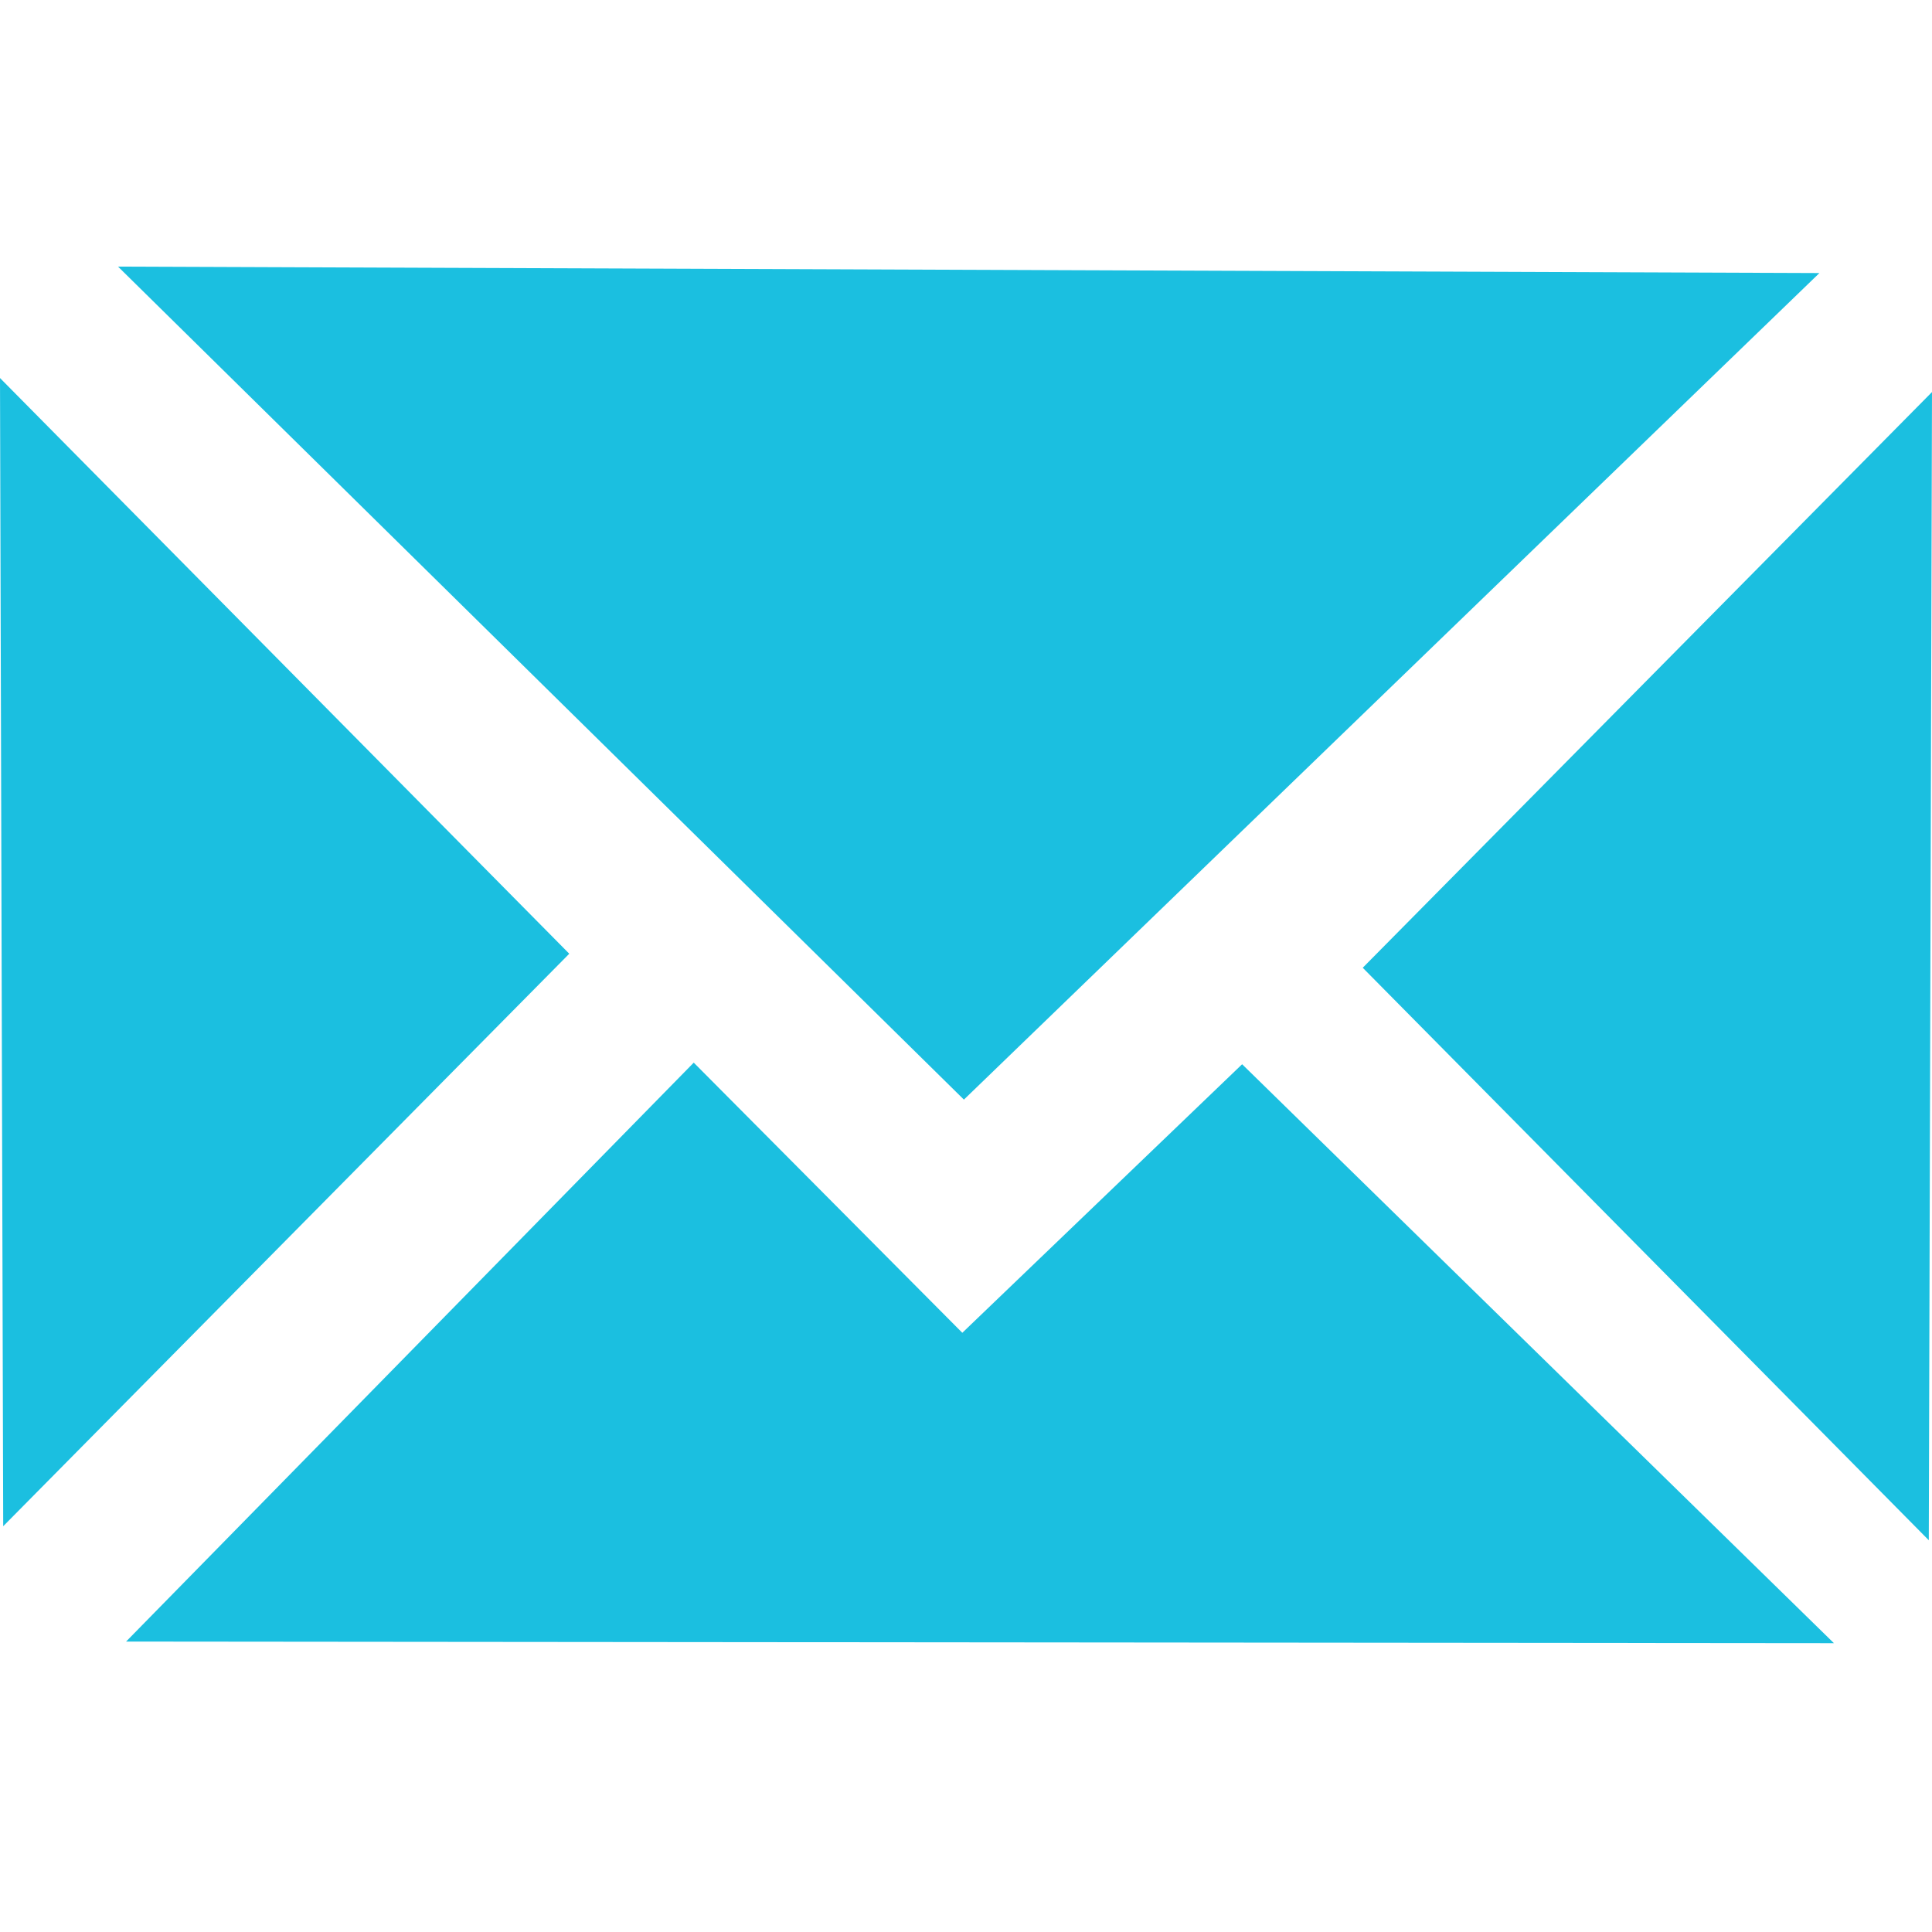
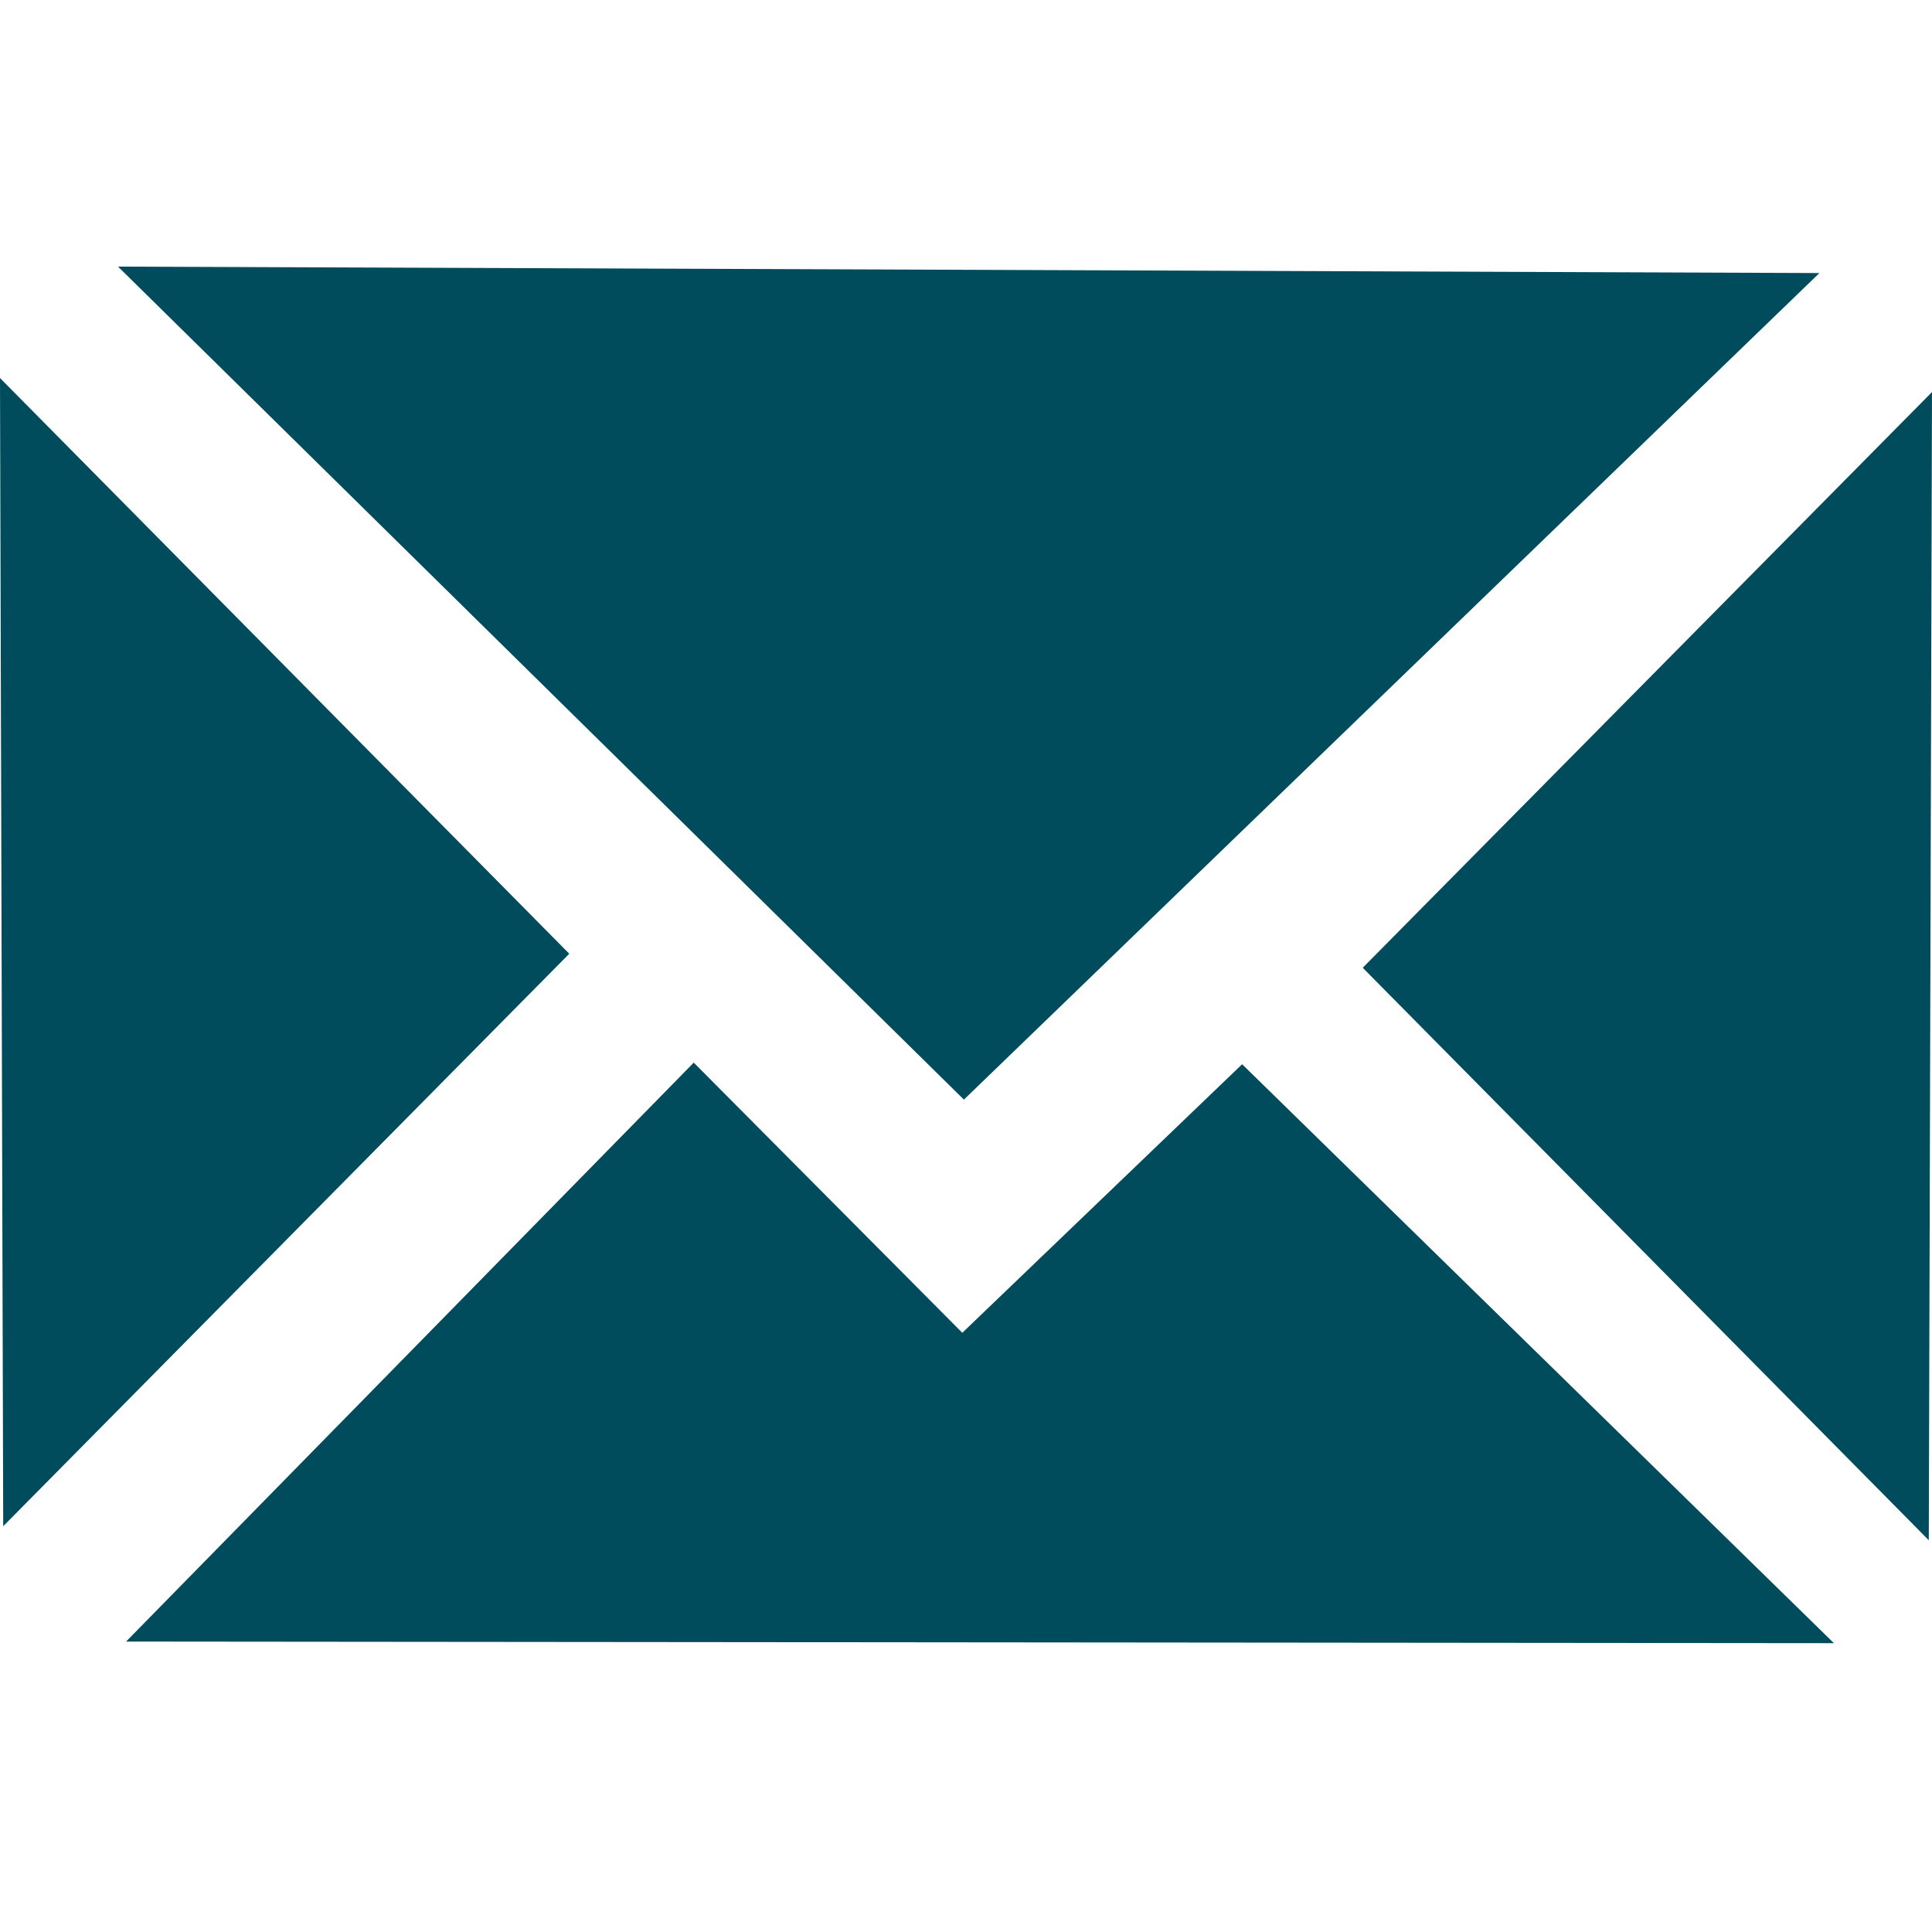
- <svg xmlns="http://www.w3.org/2000/svg" id="svg8" version="1.1" viewBox="0 0 100 100" height="100mm" width="100mm">
+ <svg xmlns="http://www.w3.org/2000/svg" width="100mm" height="100mm" viewBox="0 0 100 100" version="1.1" id="svg8">
  <defs id="defs2" />
  <g id="layer1">
-     <path id="path842" d="M 6.11,13.8 94.173,14.133 49.892,56.916 Z" style="fill:#1bbfe0;fill-opacity:1;stroke:#000000;stroke-width:0;stroke-linecap:butt;stroke-linejoin:miter;stroke-miterlimit:4;stroke-dasharray:none;stroke-opacity:1" />
-     <path id="path844" d="M 100,20.292 70.535,50.091 99.834,79.723 Z" style="fill:#1bbfe0;fill-opacity:1;stroke:#000000;stroke-width:0;stroke-linecap:butt;stroke-linejoin:miter;stroke-miterlimit:4;stroke-dasharray:none;stroke-opacity:1" />
-     <path style="fill:#1bbfe0;fill-opacity:1;stroke:#000000;stroke-width:0;stroke-linecap:butt;stroke-linejoin:miter;stroke-miterlimit:4;stroke-dasharray:none;stroke-opacity:1" d="M 5.0341993e-7,19.567 29.465,49.365 0.166,78.997 Z" id="path844-9" />
-     <path id="path861" d="M 35.908,55.002 6.526,84.967 94.923,85.05 64.292,55.085 49.809,68.985 Z" style="fill:#1bbfe0;fill-opacity:1;stroke:#000000;stroke-width:0;stroke-linecap:butt;stroke-linejoin:miter;stroke-miterlimit:4;stroke-dasharray:none;stroke-opacity:1" />
+     <path style="fill:#004c5c;fill-opacity:1;stroke:#000000;stroke-width:0;stroke-linecap:butt;stroke-linejoin:miter;stroke-miterlimit:4;stroke-dasharray:none;stroke-opacity:1" d="M 6.11,13.8 94.173,14.133 49.892,56.916 Z" id="path842" />
+     <path style="fill:#004c5c;fill-opacity:1;stroke:#000000;stroke-width:0;stroke-linecap:butt;stroke-linejoin:miter;stroke-miterlimit:4;stroke-dasharray:none;stroke-opacity:1" d="M 100,20.292 70.535,50.091 99.834,79.723 Z" id="path844" />
+     <path id="path844-9" d="M 5.0341993e-7,19.567 29.465,49.365 0.166,78.997 Z" style="fill:#004c5c;fill-opacity:1;stroke:#000000;stroke-width:0;stroke-linecap:butt;stroke-linejoin:miter;stroke-miterlimit:4;stroke-dasharray:none;stroke-opacity:1" />
+     <path style="fill:#004c5c;fill-opacity:1;stroke:#000000;stroke-width:0;stroke-linecap:butt;stroke-linejoin:miter;stroke-miterlimit:4;stroke-dasharray:none;stroke-opacity:1" d="M 35.908,55.002 6.526,84.967 94.923,85.05 64.292,55.085 49.809,68.985 Z" id="path861" />
  </g>
</svg>
